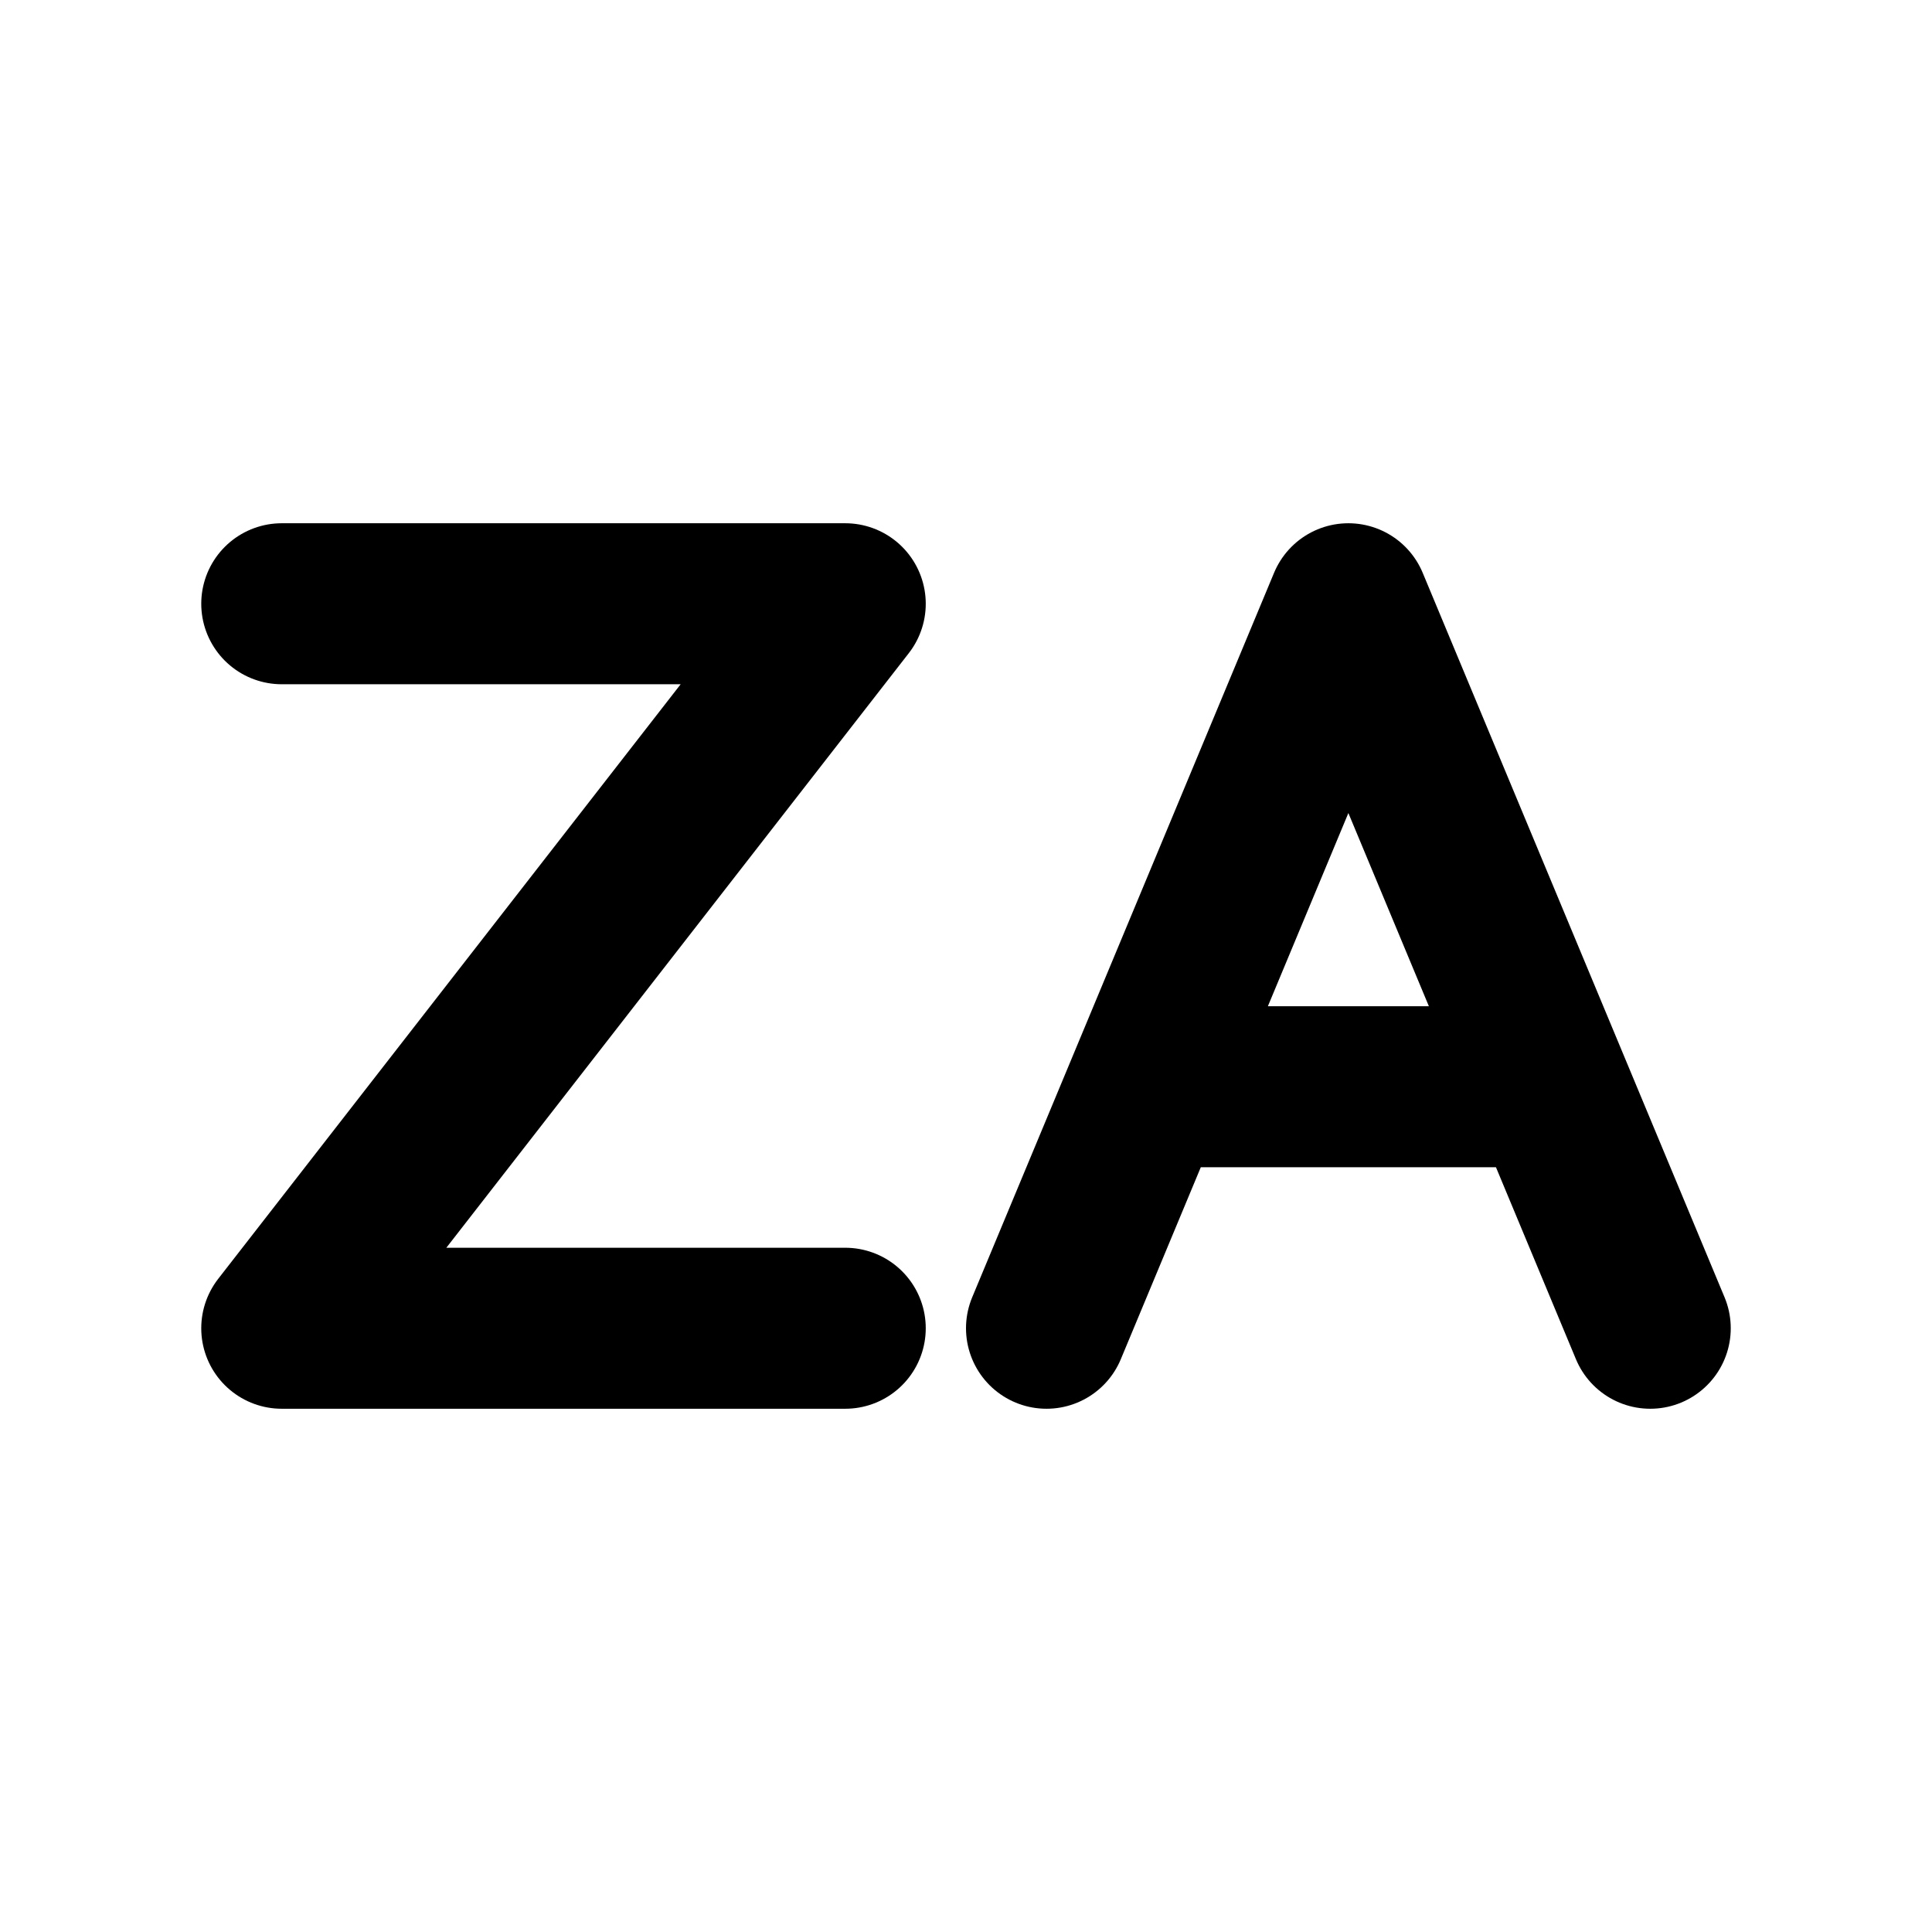
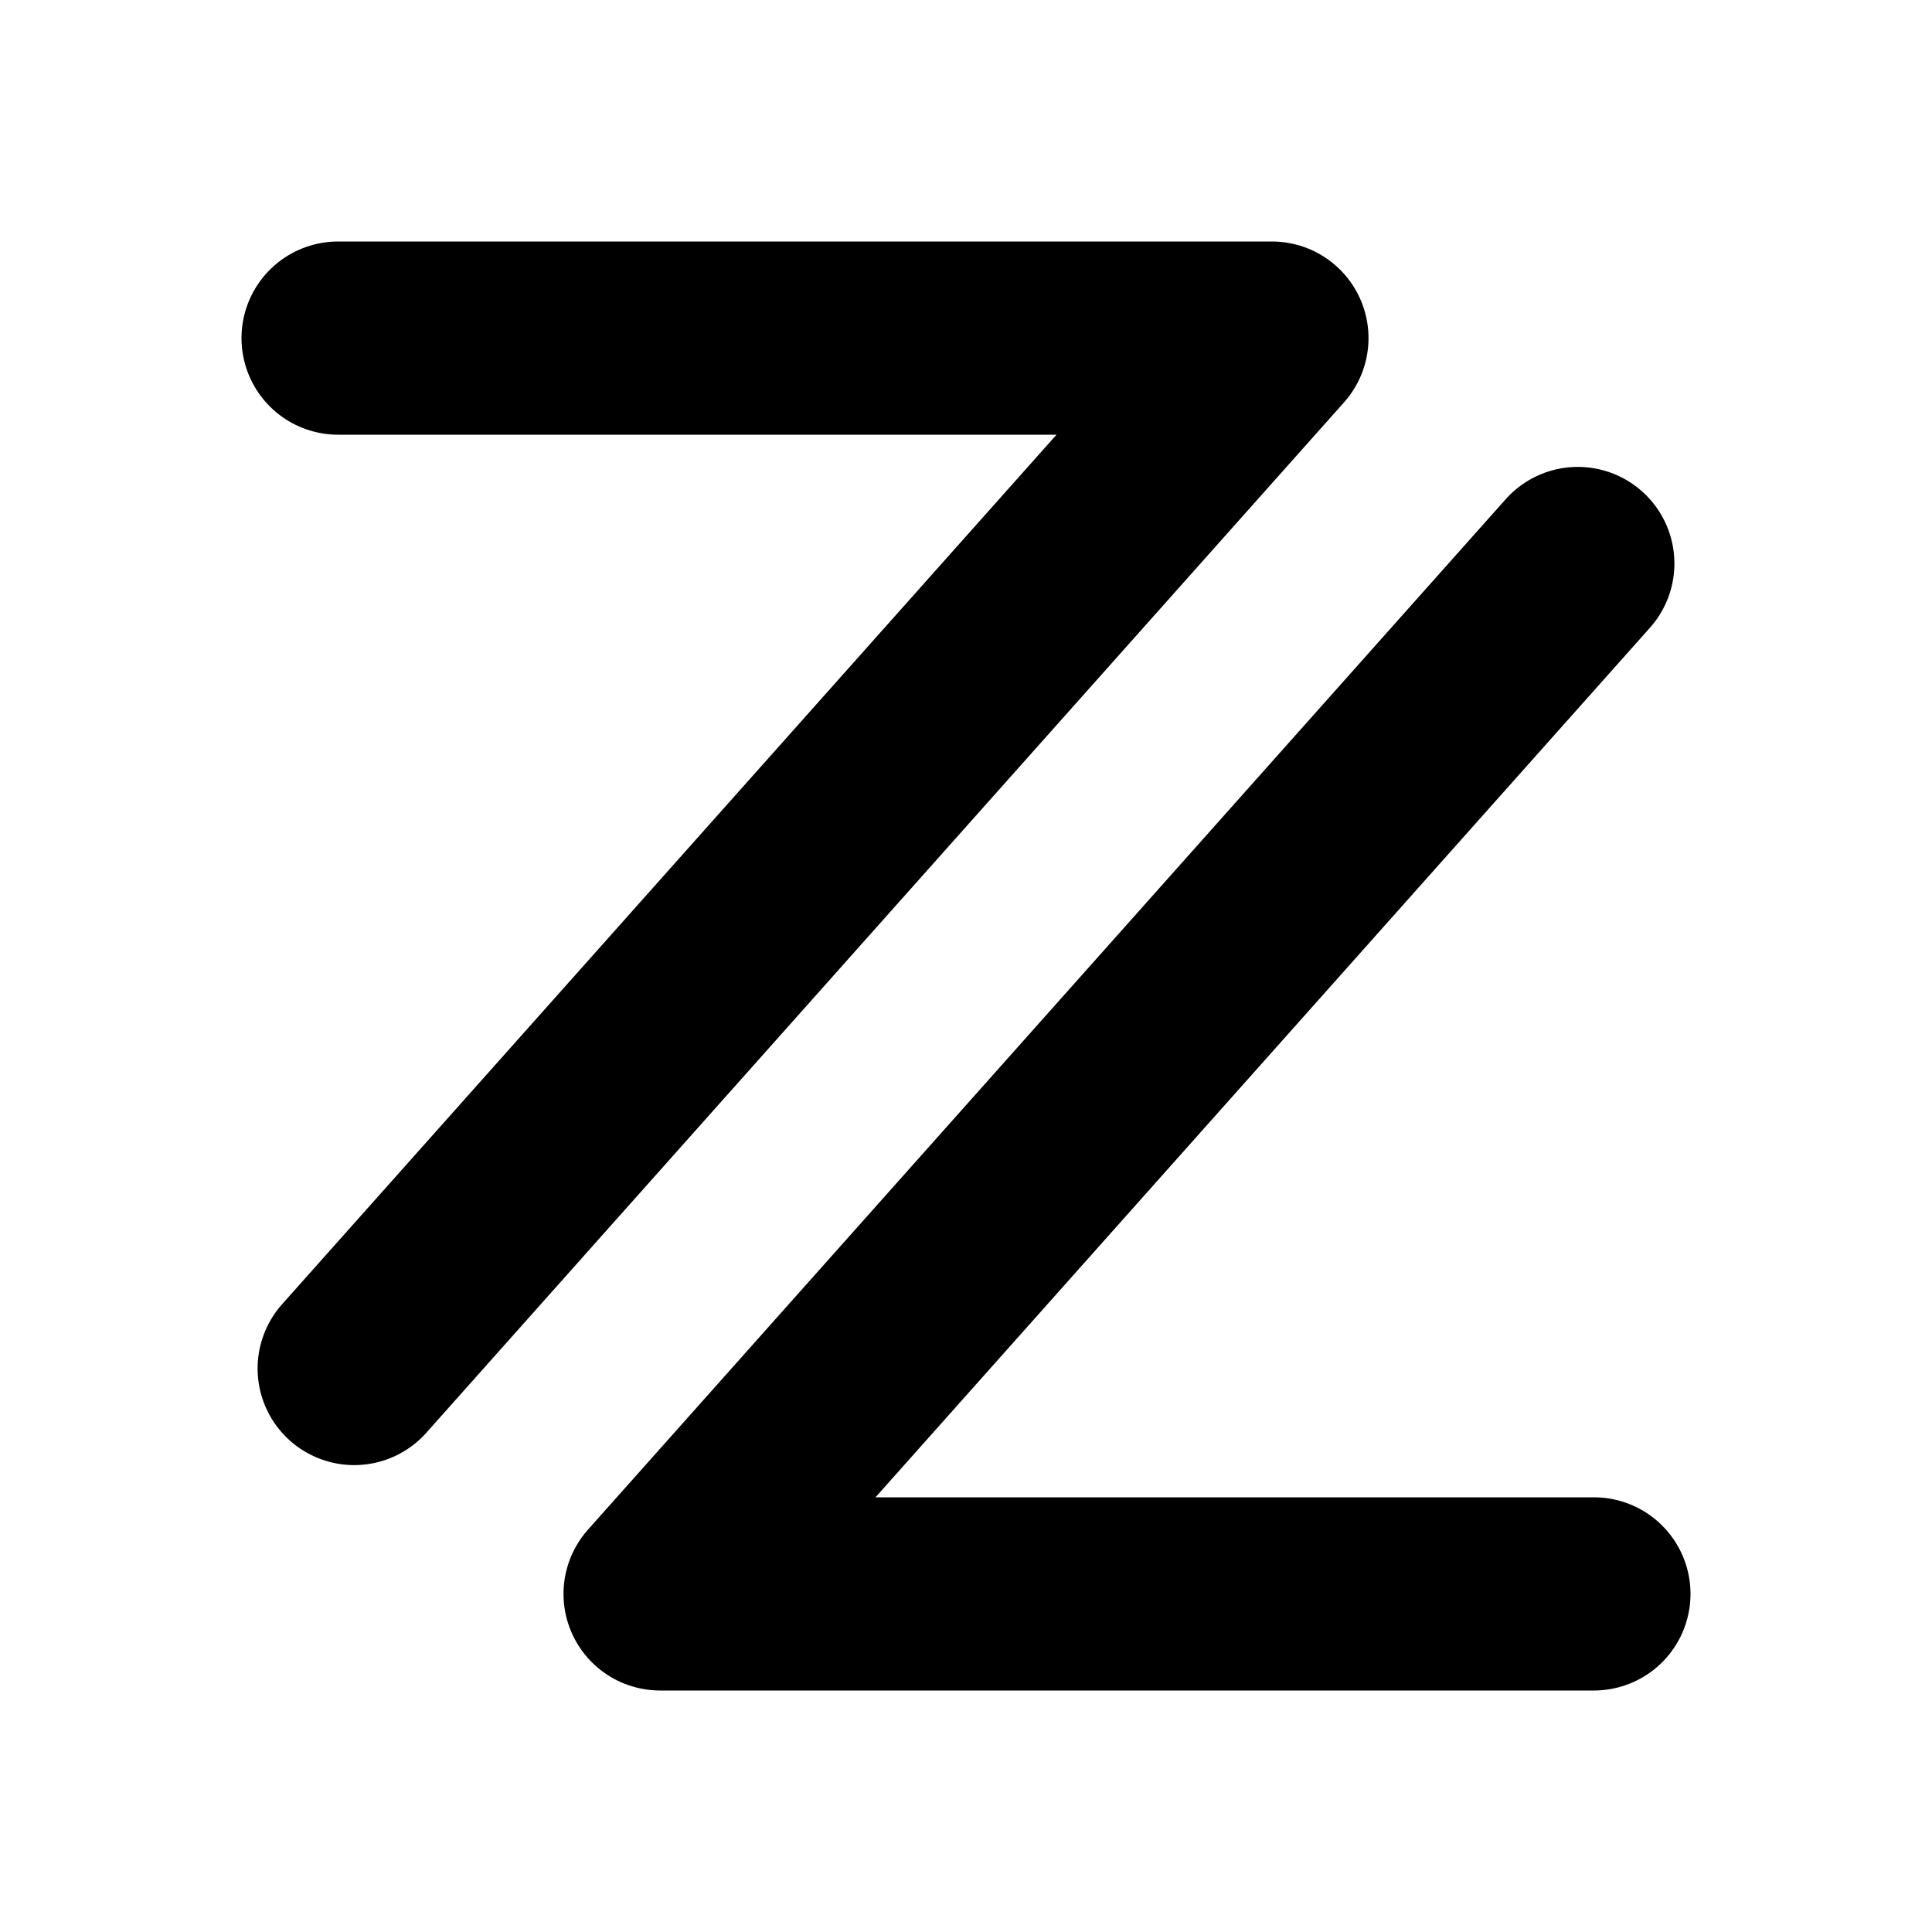
<svg xmlns="http://www.w3.org/2000/svg" width="24" height="24" viewBox="0 0 24 24">
-   <g fill="none" stroke="#000000" stroke-width="2" stroke-linecap="round" stroke-linejoin="round">
-     <path d="M3.5 7.5h7l-7 9h7" />
-     <path d="M13 16.5l3.75-9 3.75 9M14.3 13.5h4.9" />
+   <g fill="none" stroke="#000000" stroke-width="2.4" stroke-linecap="round" stroke-linejoin="round">
+     <path d="M4.2 4.2H15.8L4.4 17" />
+     <path d="M19.6 7 8.2 19.8H19.8" />
  </g>
</svg>
